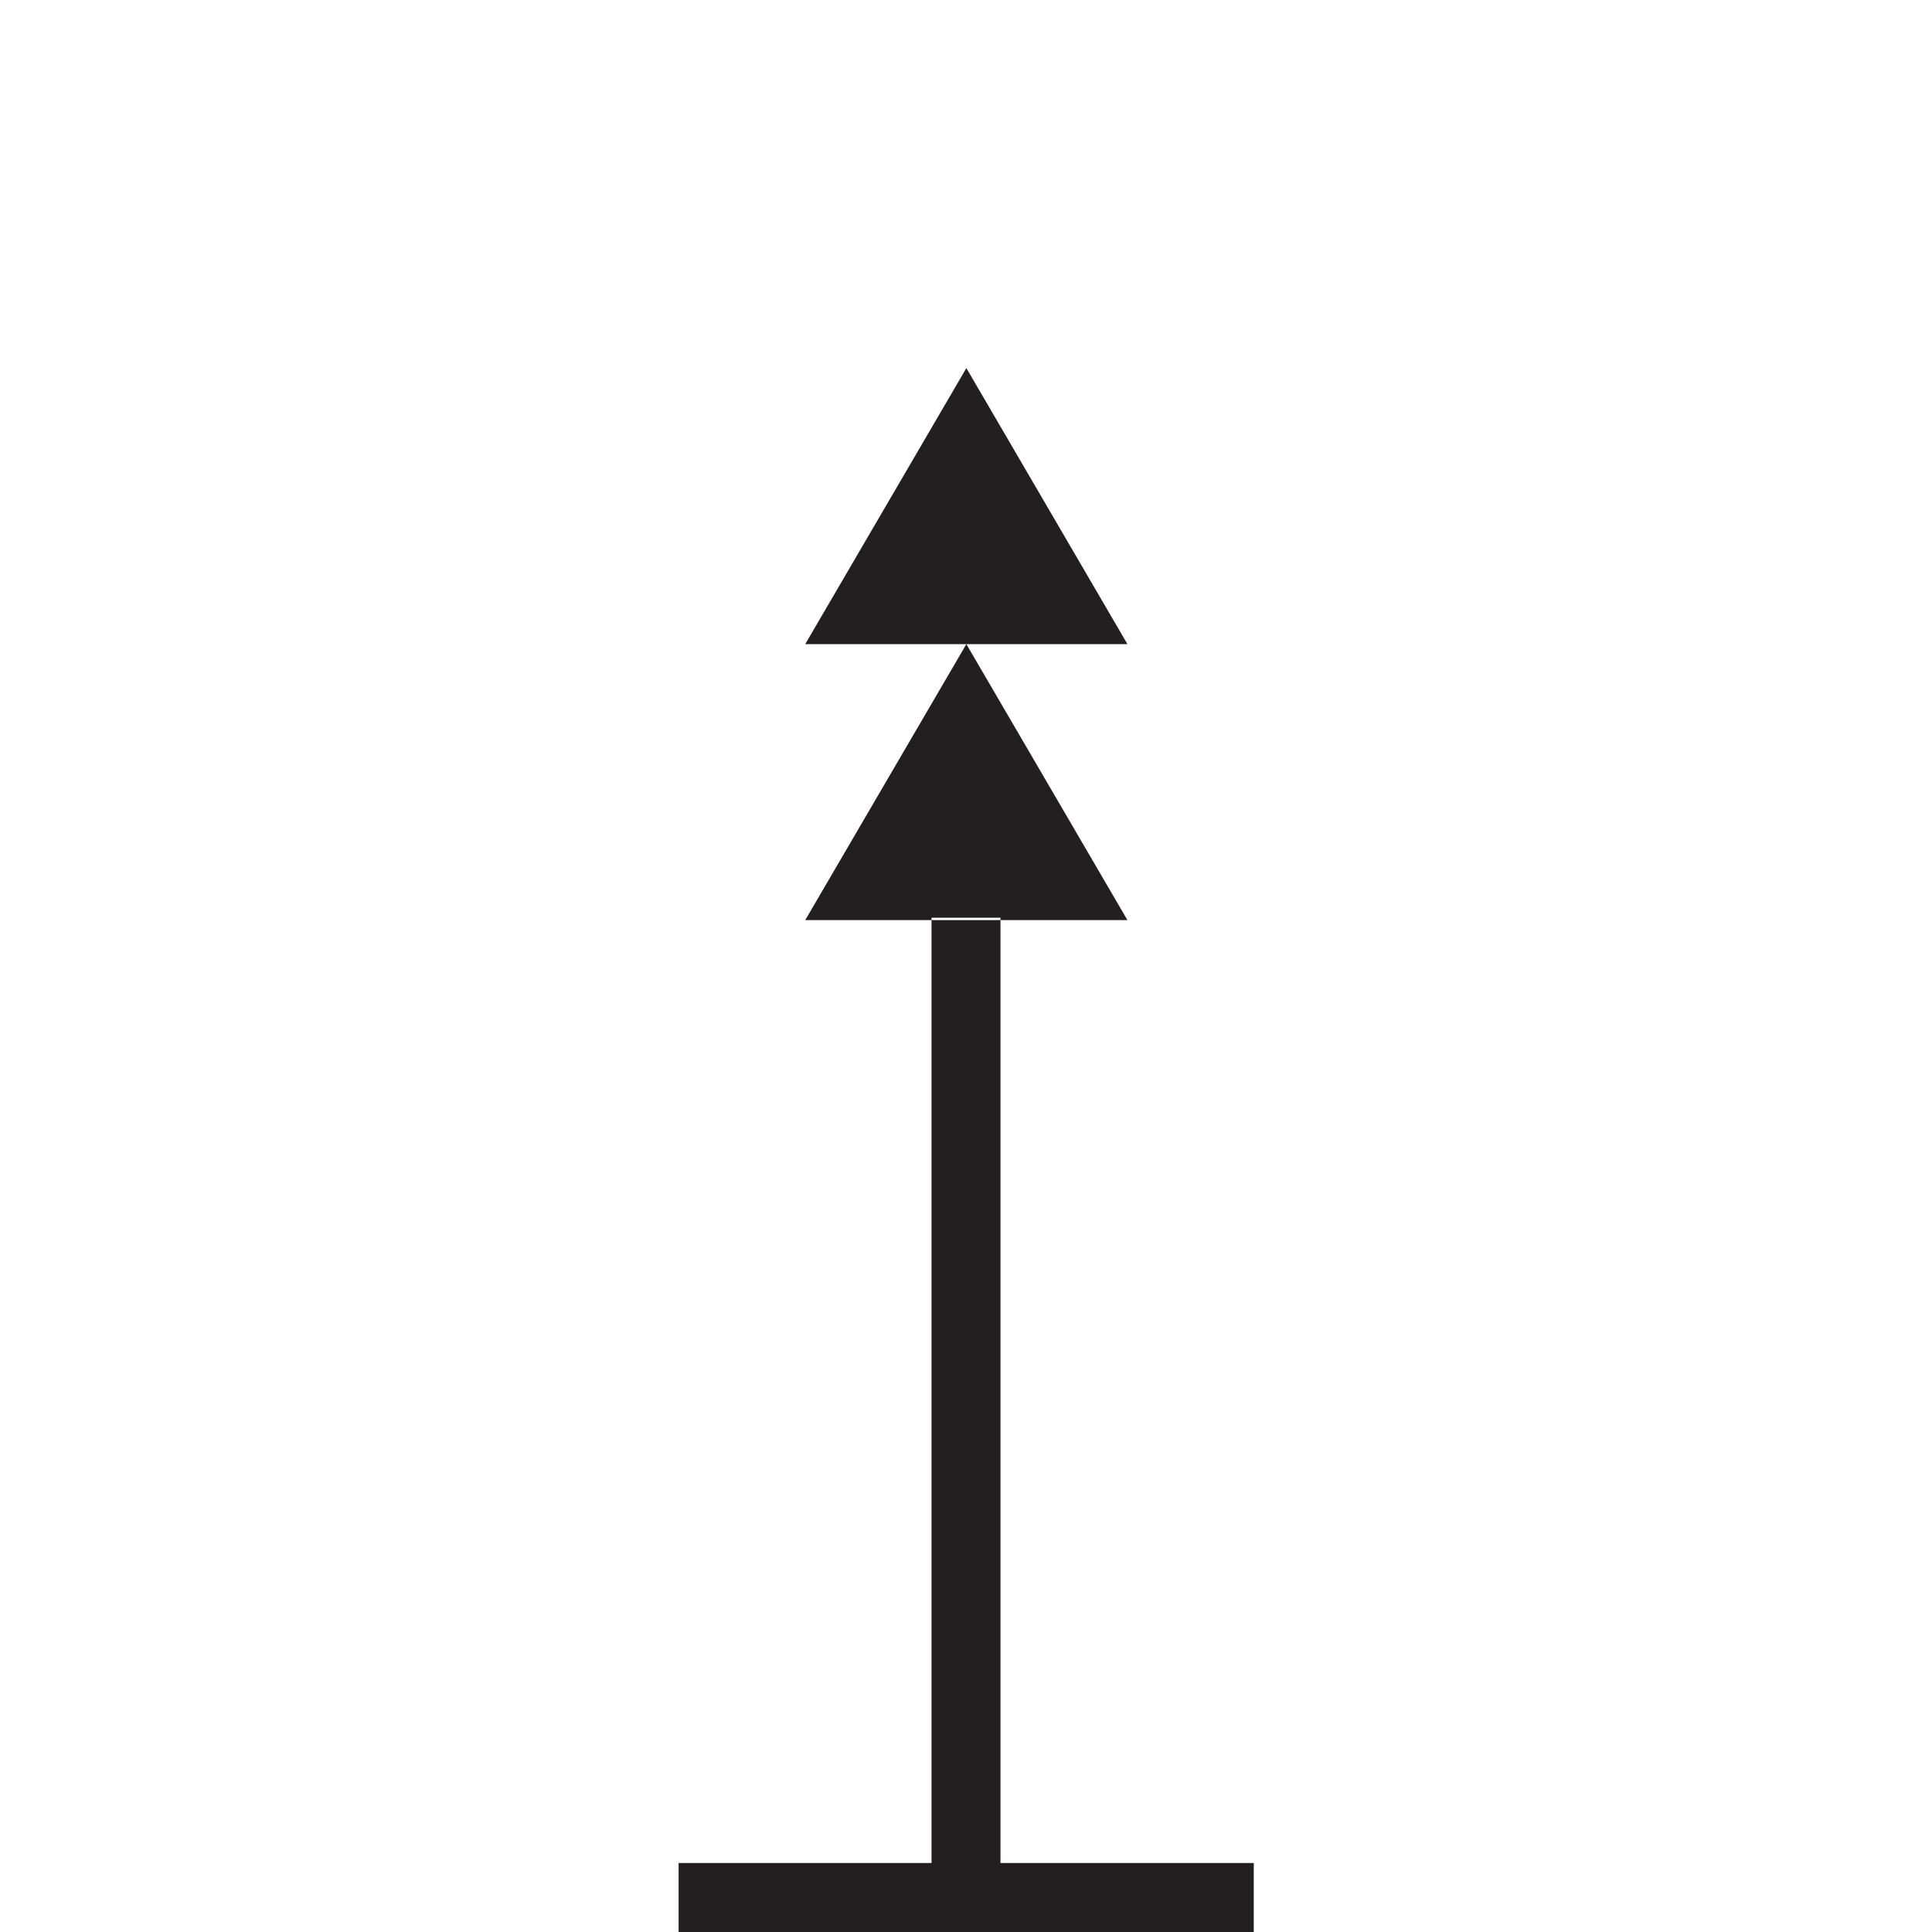
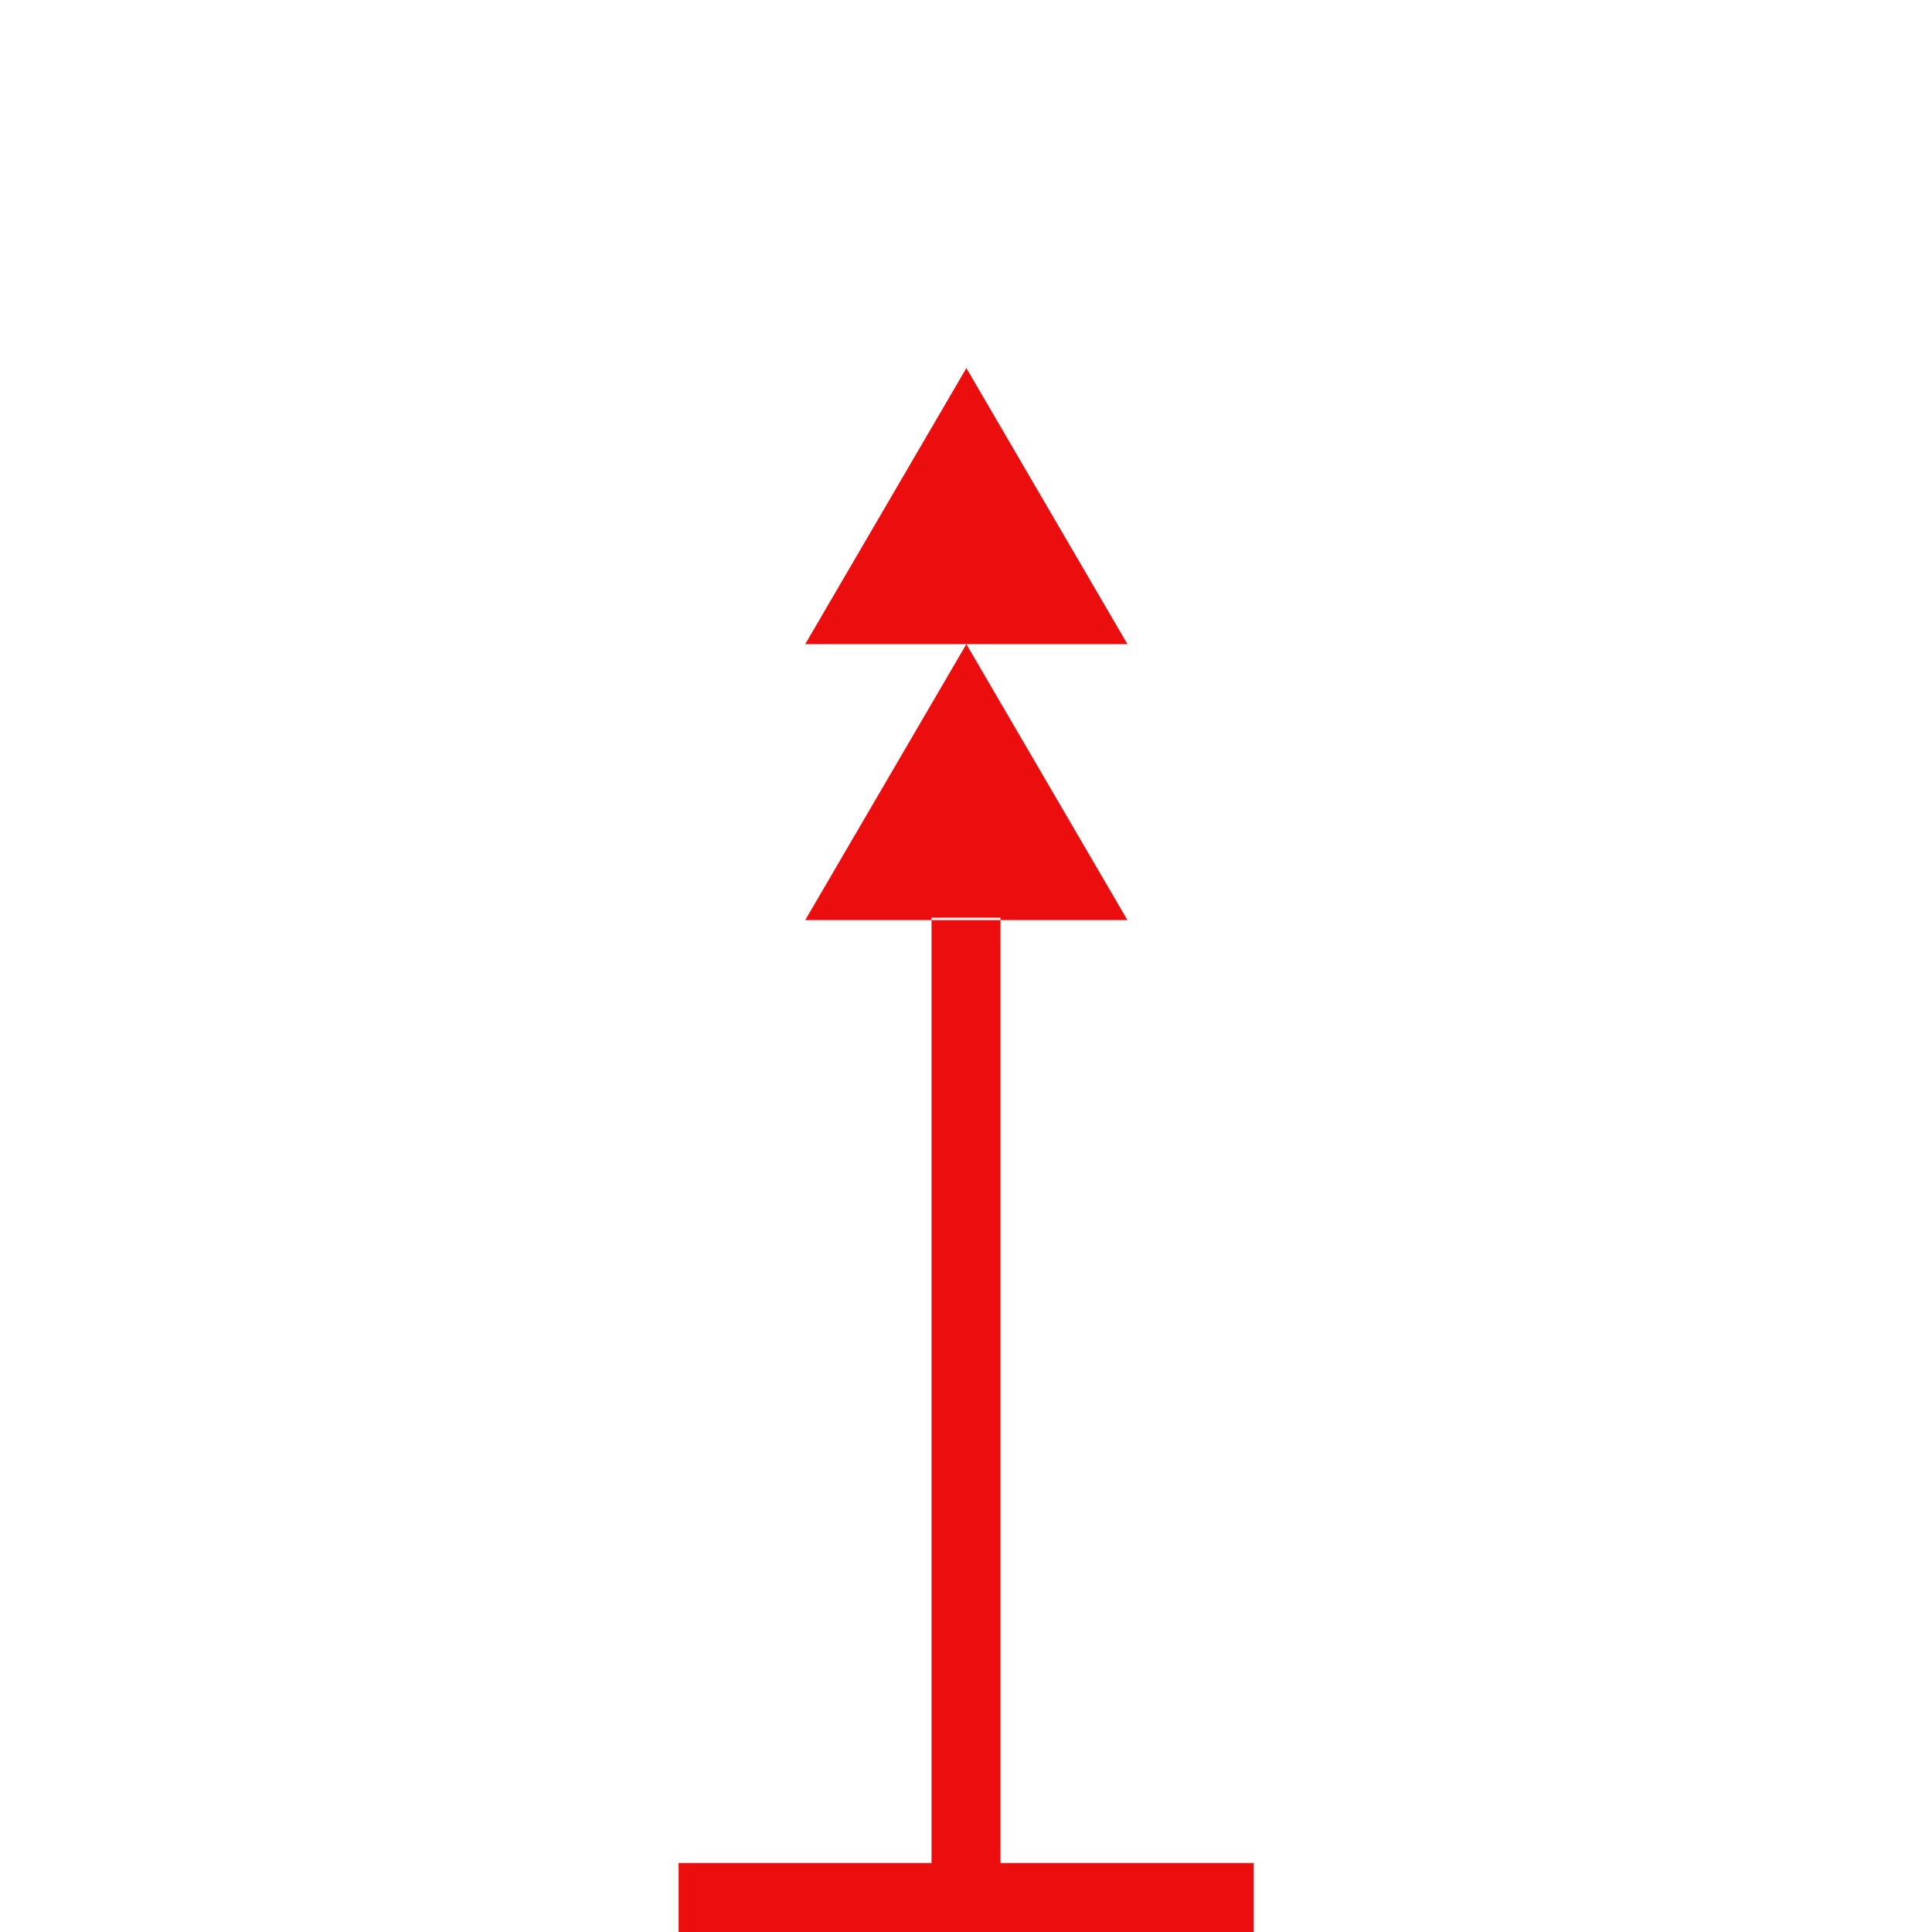
<svg xmlns="http://www.w3.org/2000/svg" width="32px" height="32px" viewBox="0 0 32 32" version="1.1">
  <g id="Squat-laskuri" stroke="none" stroke-width="1" fill="none" fill-rule="evenodd">
    <g id="colors_and_typography" transform="translate(-958, -906)">
      <g id="turvalaite_ikonit" transform="translate(718, 906)">
        <g id="kardinaali_pohjoinen" transform="translate(240, 0)">
-           <path d="M11.24,30.857 L20.766,30.857 L20.766,32 L11.24,32 L11.24,30.857 Z M18.669,10.669 L13.337,10.669 L16.006,6.097 L18.674,10.669 L18.669,10.669 Z M18.669,15.24 L13.337,15.24 L16.006,10.669 L18.674,15.24 L18.669,15.24 Z M15.429,15.2 L15.429,30.857 L16.571,30.857 L16.571,15.2 L15.429,15.2 Z" id="Shape" fill="#231F20" fill-rule="nonzero" />
+           <path d="M11.24,30.857 L20.766,30.857 L20.766,32 L11.24,32 L11.24,30.857 Z M18.669,10.669 L13.337,10.669 L16.006,6.097 L18.674,10.669 L18.669,10.669 Z M18.669,15.24 L13.337,15.24 L16.006,10.669 L18.674,15.24 L18.669,15.24 Z M15.429,15.2 L15.429,30.857 L16.571,30.857 L16.571,15.2 L15.429,15.2 Z" id="Shape" fill="#EC0E0E" fill-rule="nonzero" />
          <rect id="Rectangle" x="0" y="0" width="32" height="32" />
        </g>
      </g>
    </g>
  </g>
</svg>
